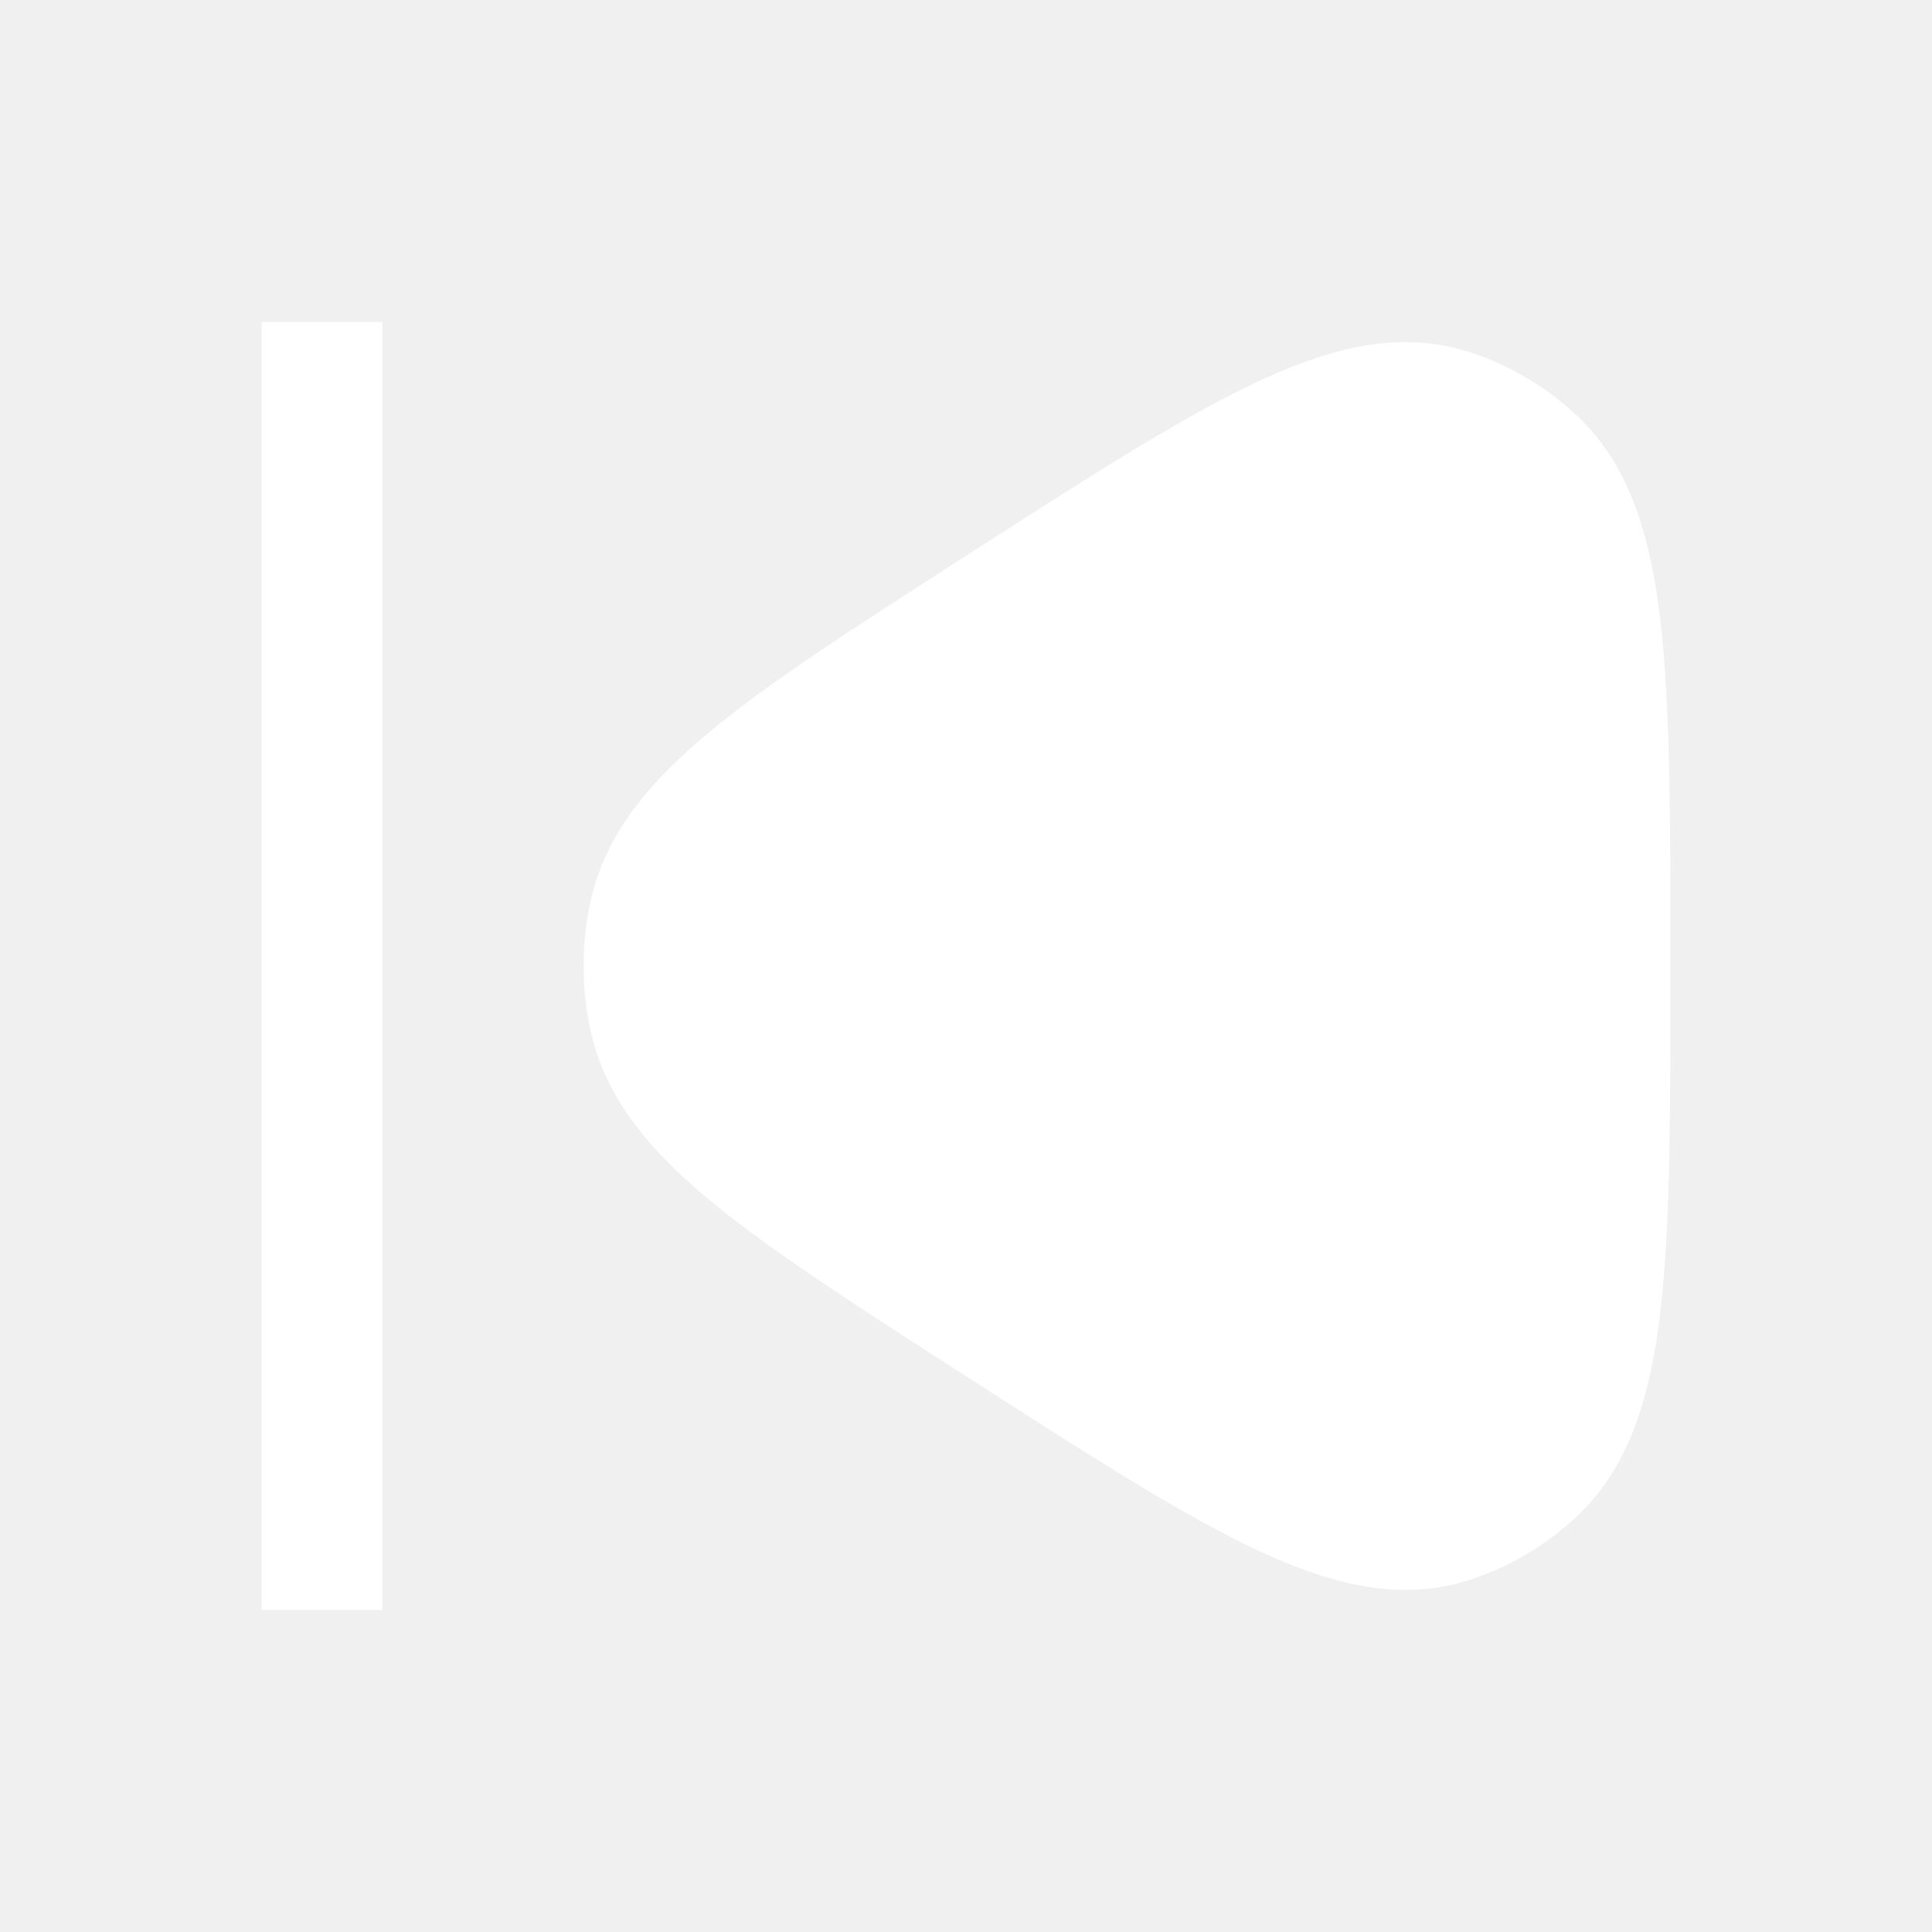
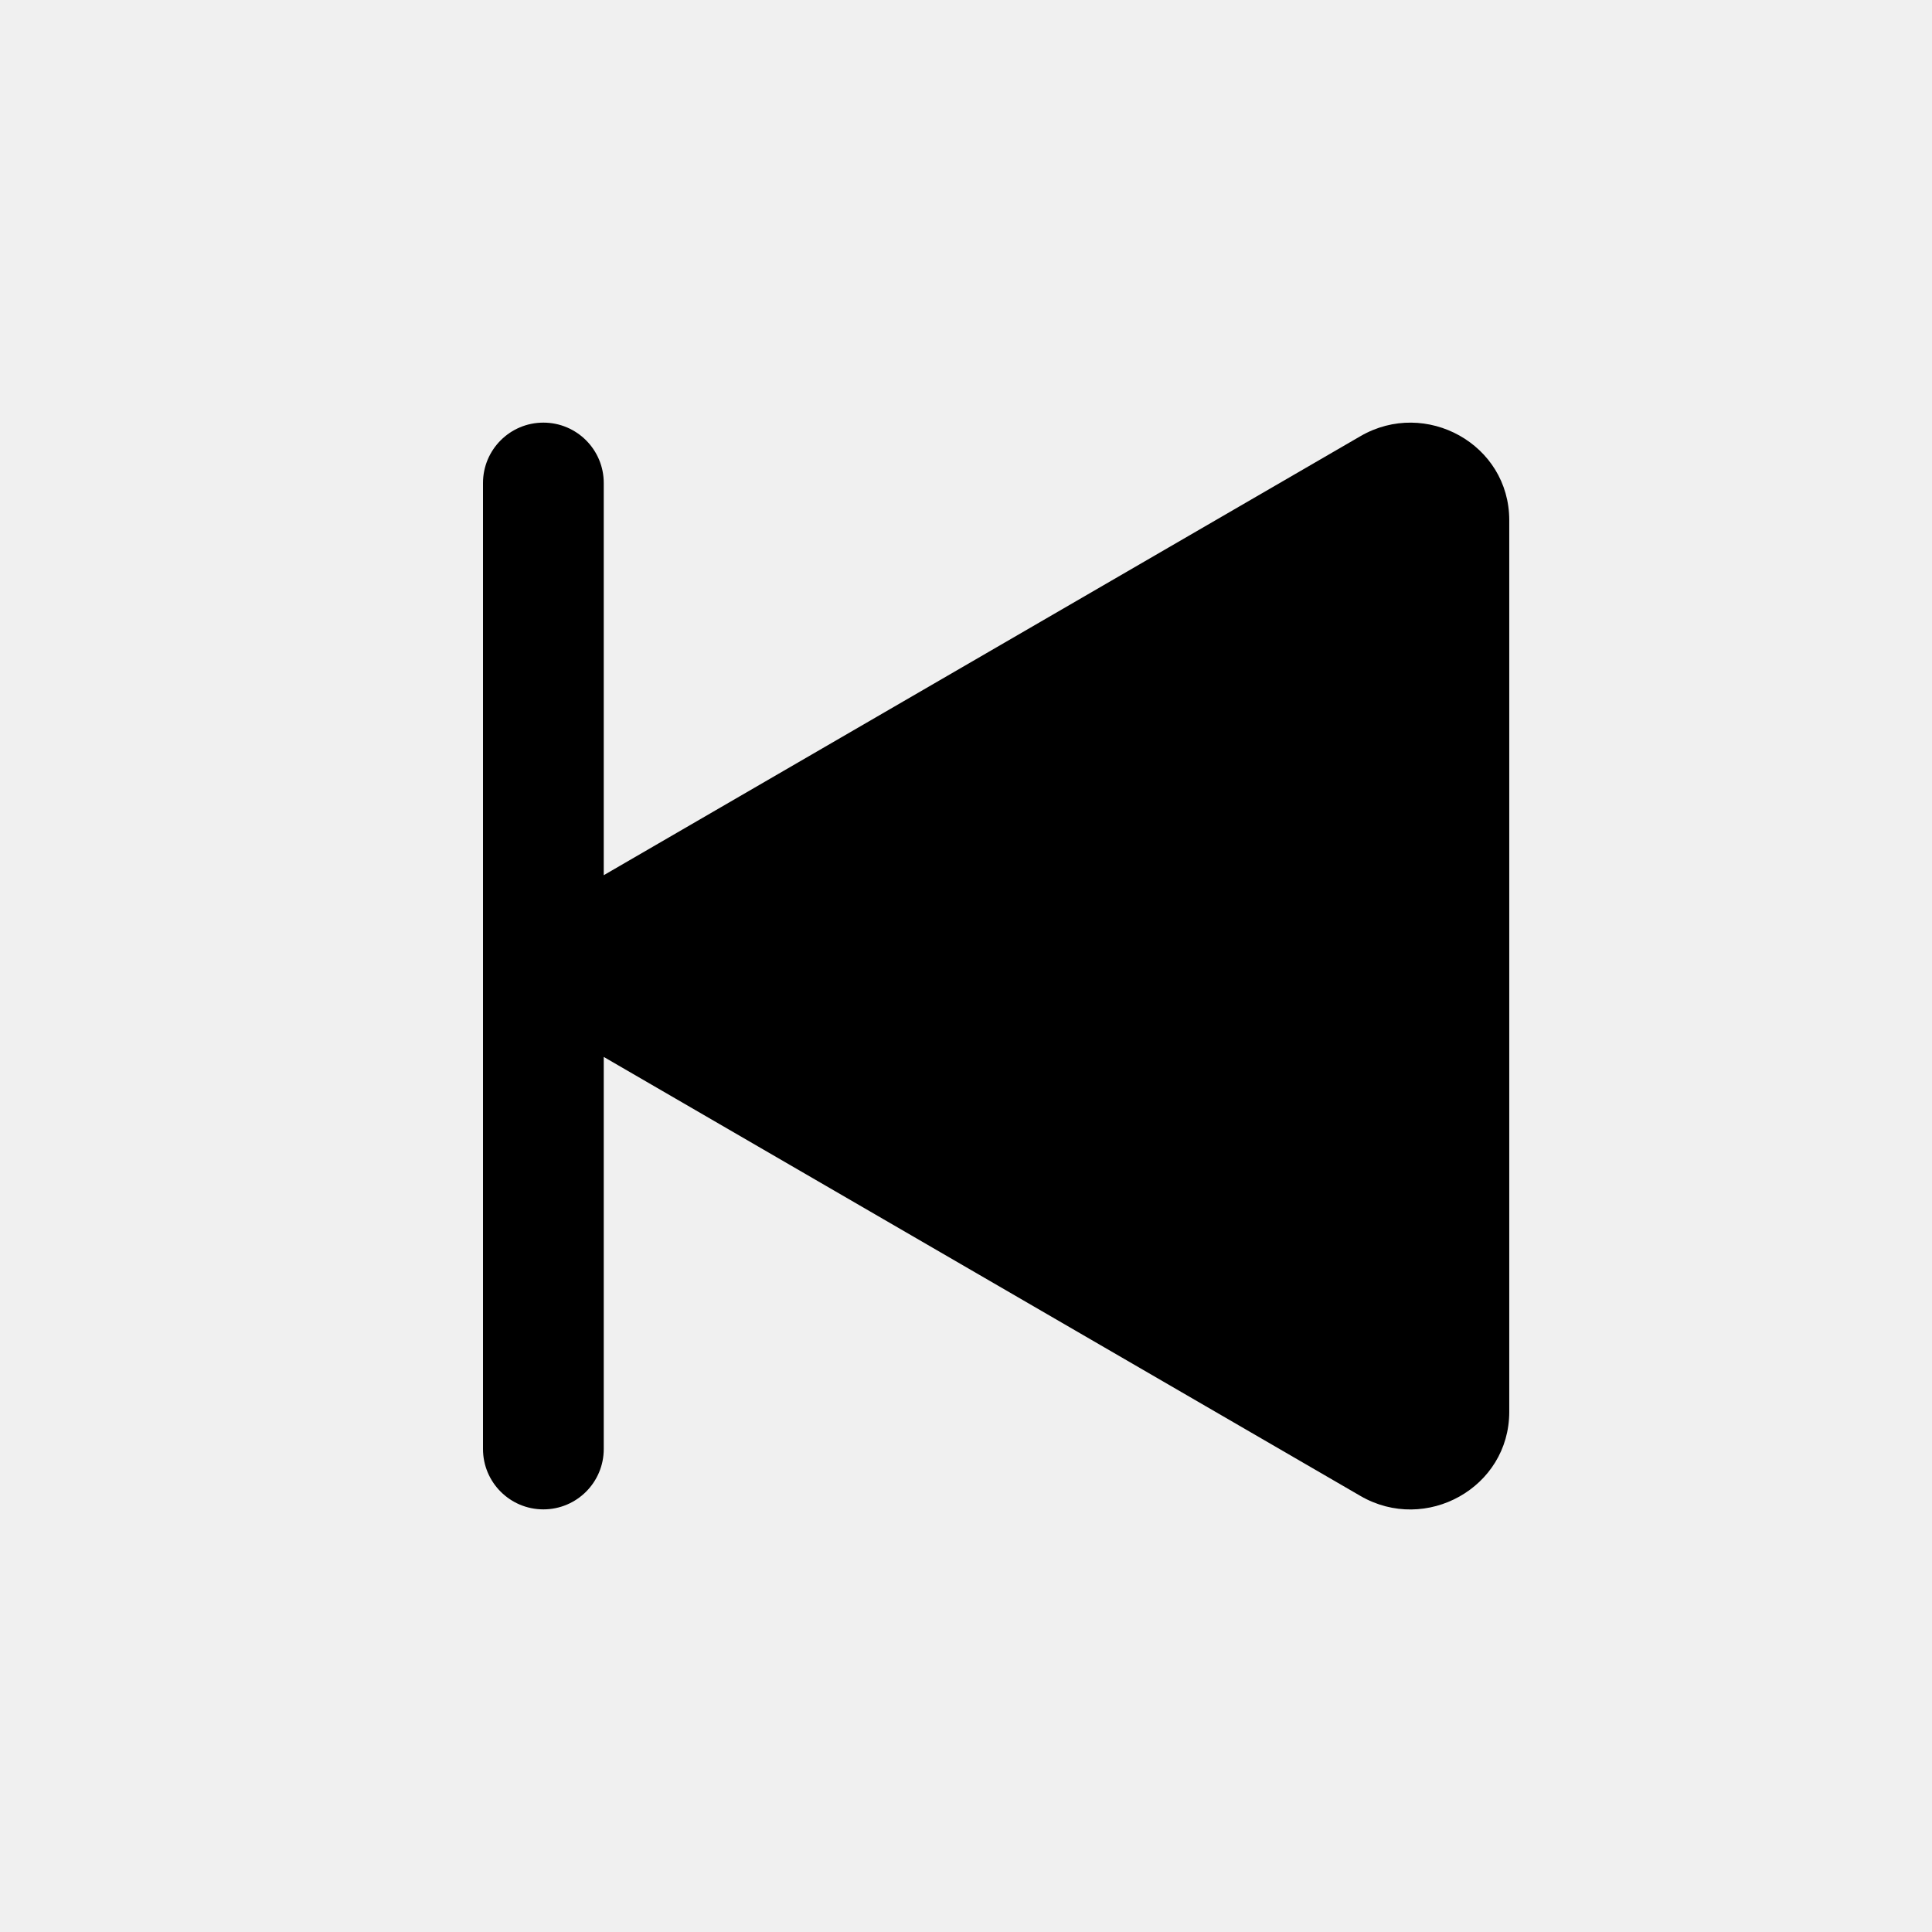
- <svg xmlns="http://www.w3.org/2000/svg" viewBox="0 0 24 24" width="24" height="24" color="white" fill="none">
-   <path fill="white" d="M8.065 12.626C8.319 13.837 9.673 14.708 12.38 16.448C15.325 18.341 16.797 19.288 17.989 18.923C18.393 18.799 18.765 18.582 19.078 18.288C20 17.418 20 15.612 20 12C20 8.388 20 6.582 19.078 5.712C18.765 5.418 18.393 5.201 17.989 5.077C16.797 4.712 15.325 5.659 12.38 7.552C9.673 9.292 8.319 10.163 8.065 11.374C7.978 11.787 7.978 12.213 8.065 12.626Z" stroke="white" stroke-width="1.5" stroke-linejoin="miter" />
-   <path d="M4 4L4 20" stroke="white" stroke-width="1.5" stroke-linecap="sharp" />
+ <svg xmlns="http://www.w3.org/2000/svg" width="16" height="16" fill="currentColor" class="bi bi-skip-start-fill" viewBox="0 0 16 16">
+   <path d="M4 4a.5.5 0 0 1 1 0v3.248l6.267-3.636c.54-.313 1.232.066 1.232.696v7.384c0 .63-.692 1.01-1.232.697L5 8.753V12a.5.5 0 0 1-1 0z" />
</svg>
